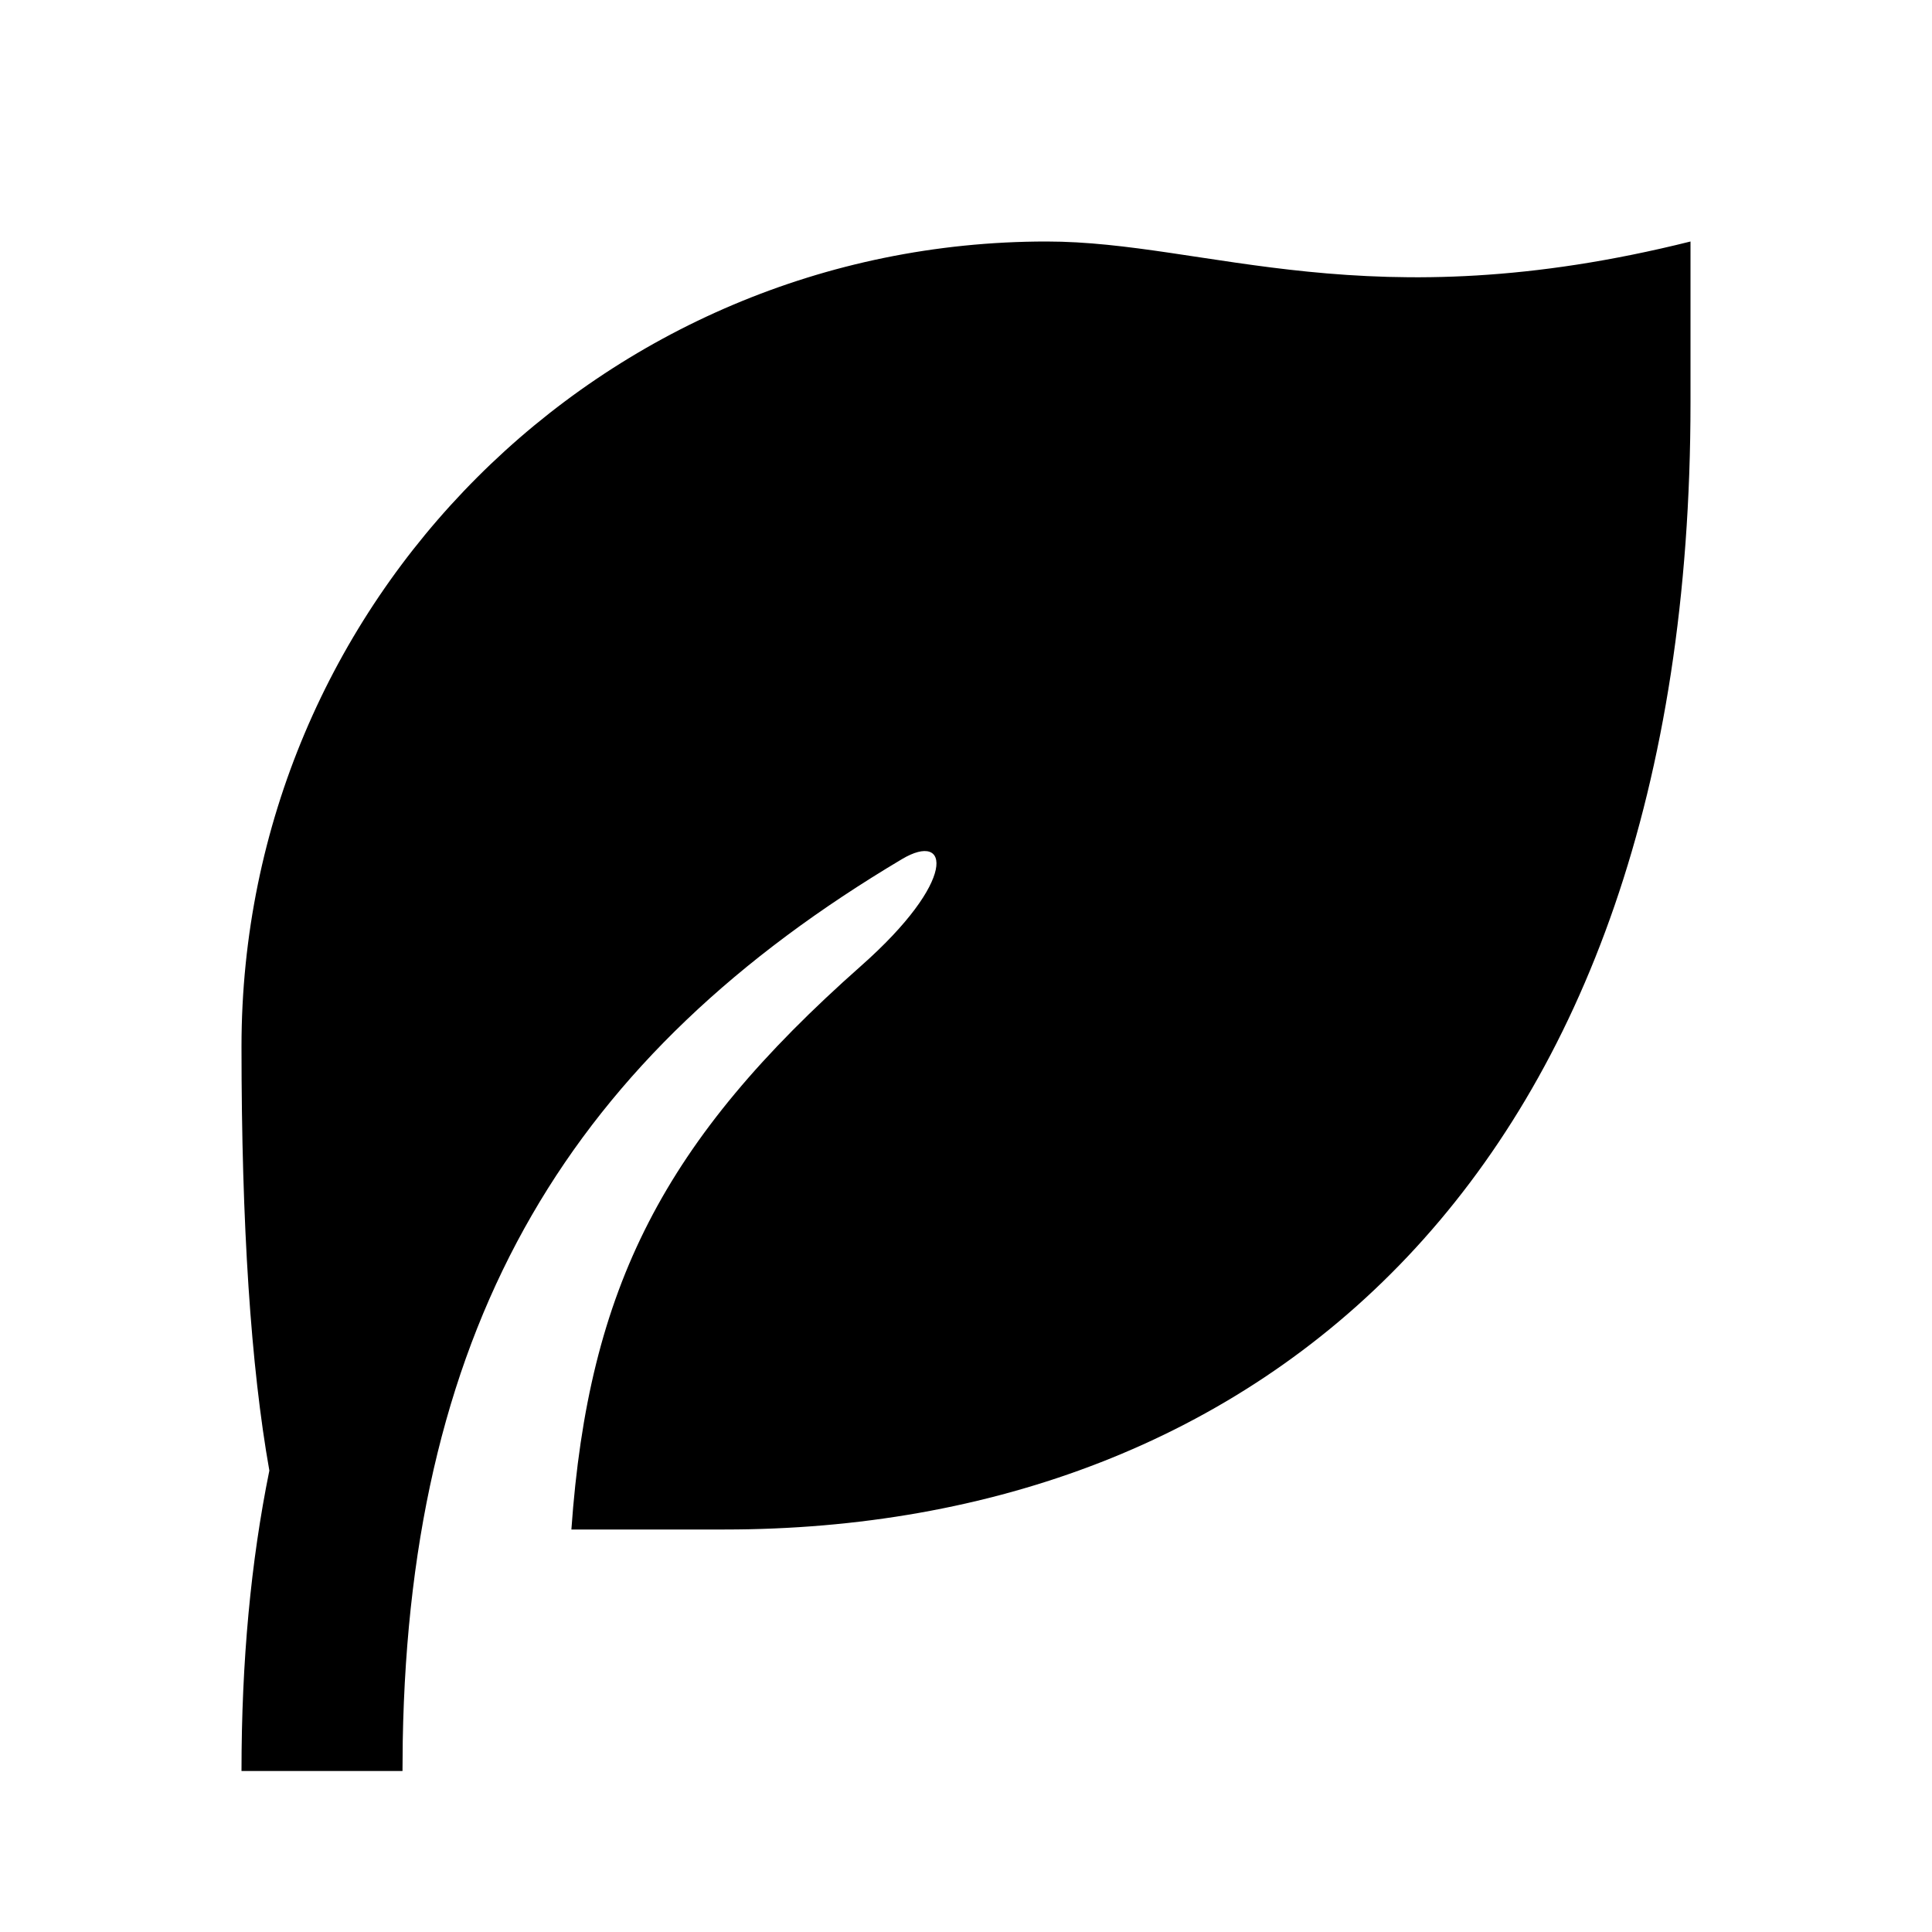
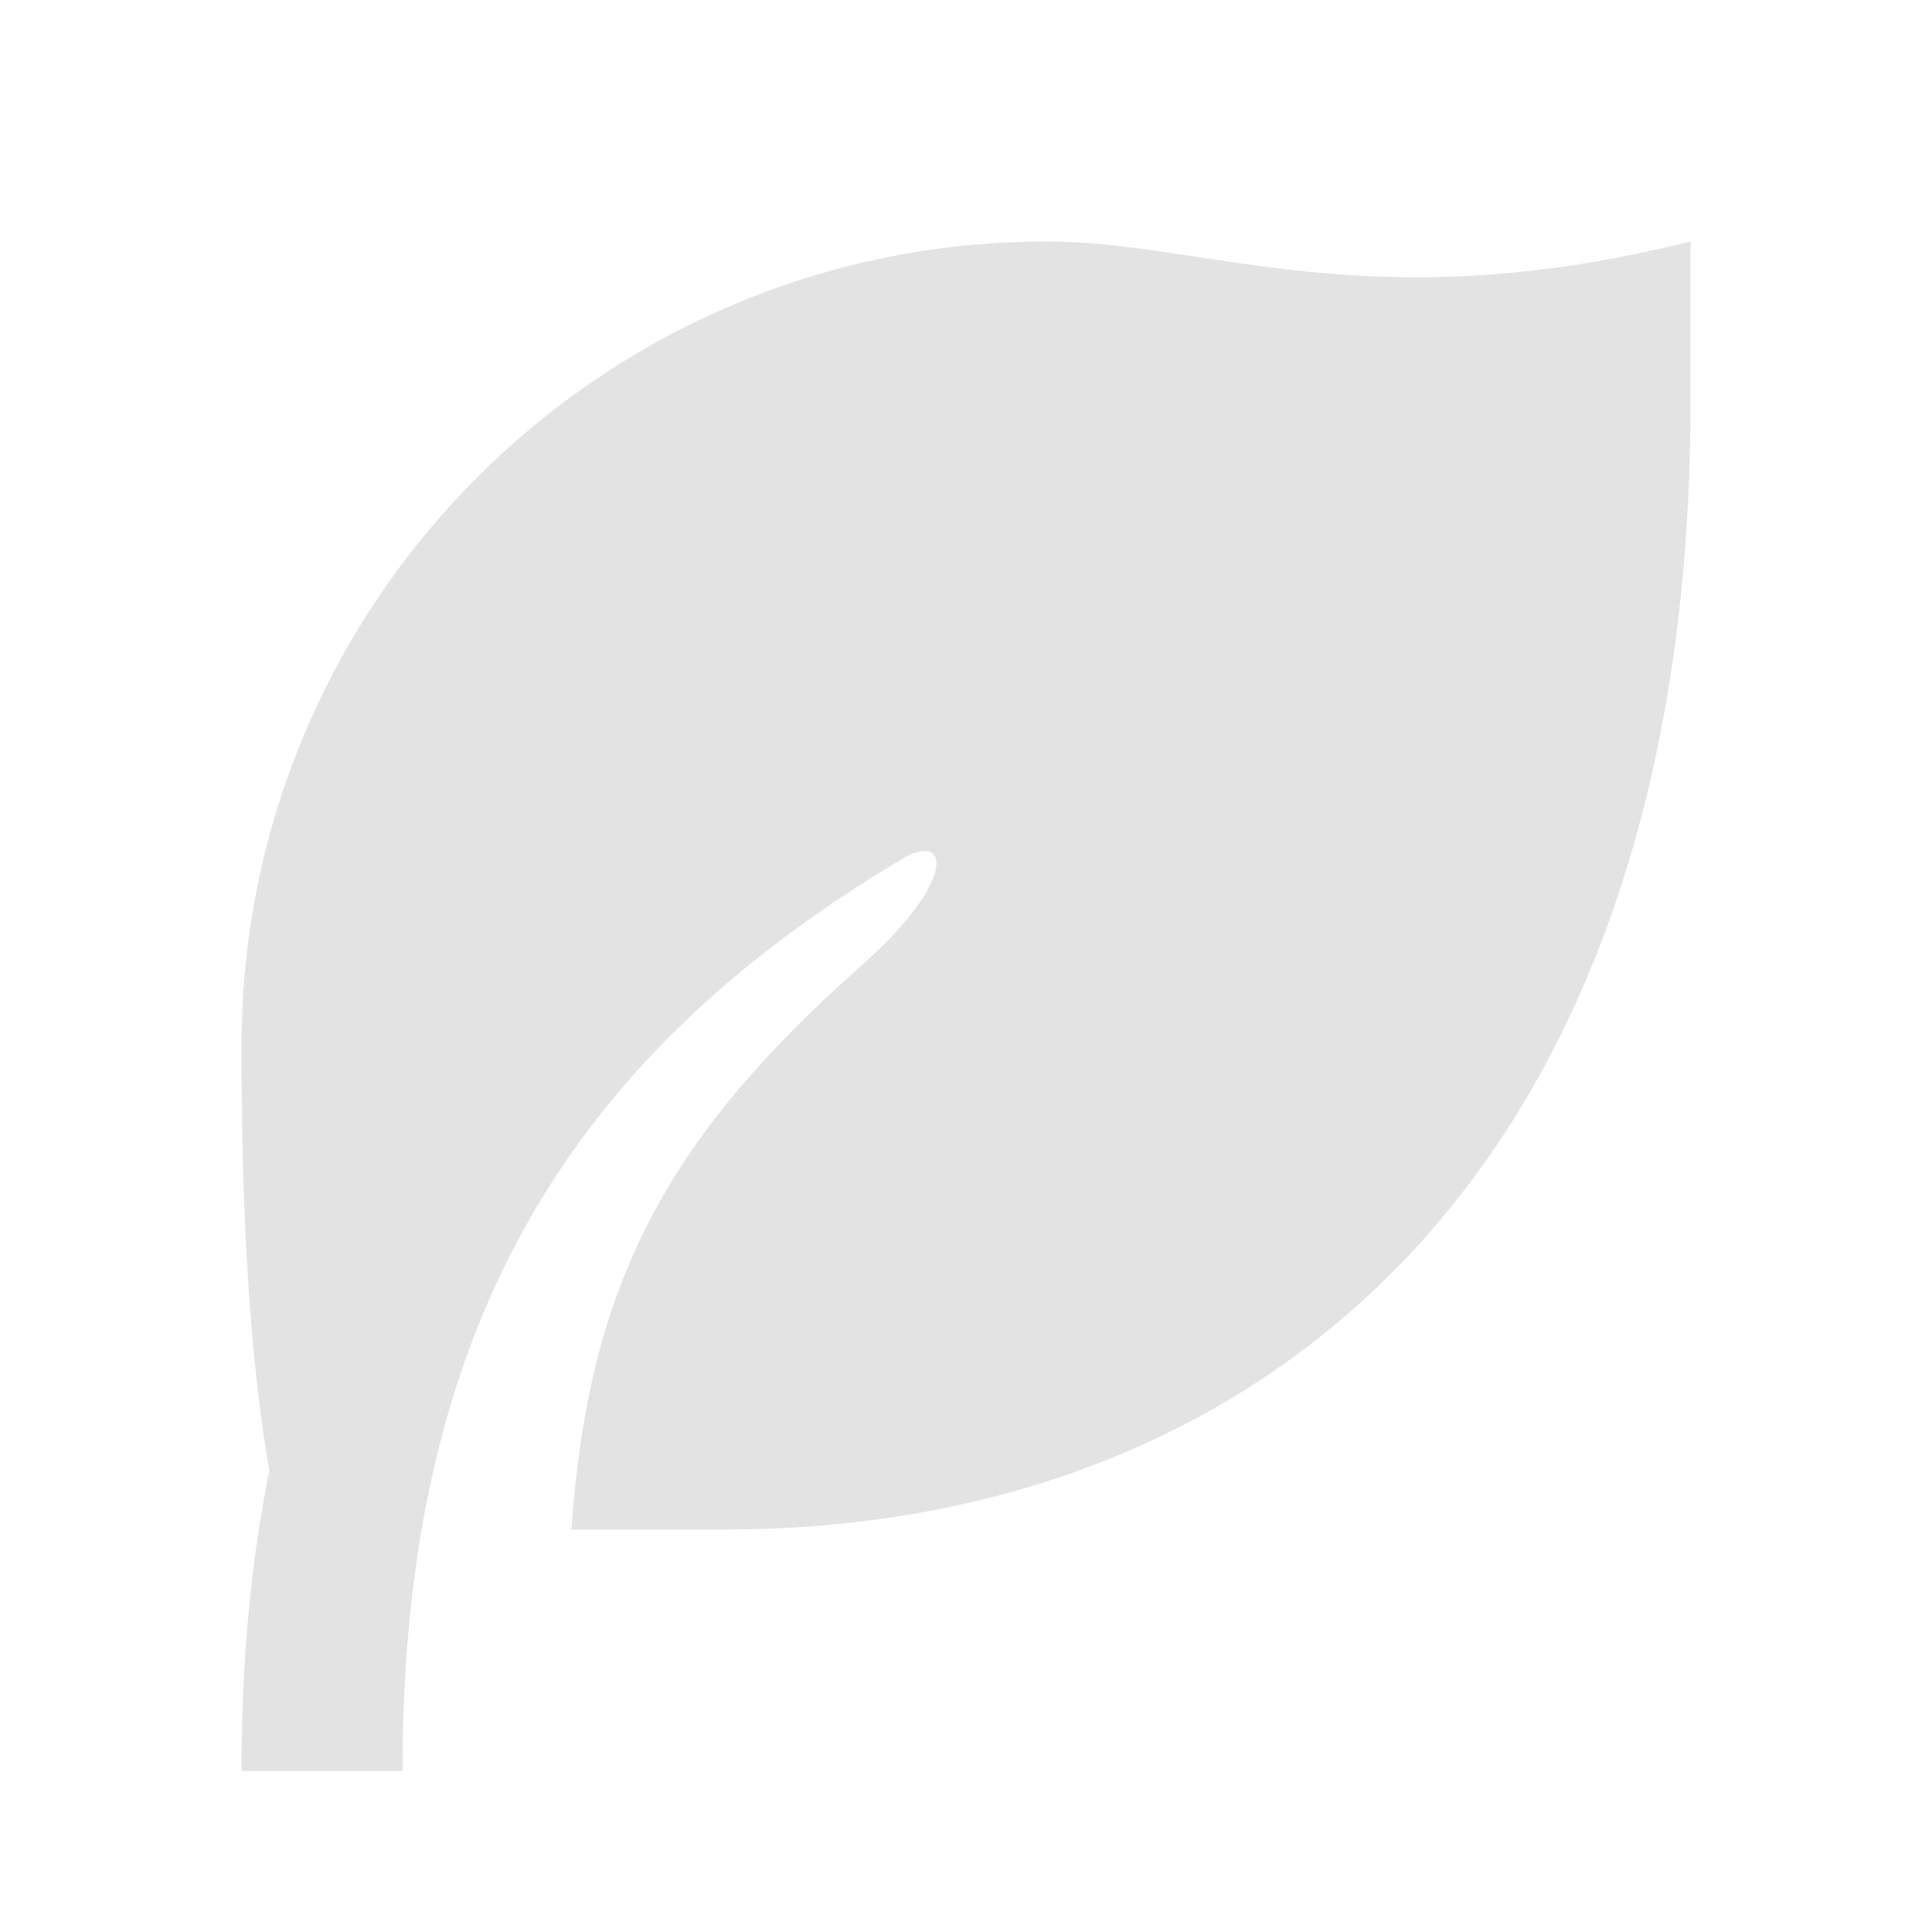
<svg xmlns="http://www.w3.org/2000/svg" viewBox="0 0 24 24" width="120" height="120">
  <path fill="none" d="M0 0H24V24H0z" />
-   <path d="M21 3v2c0 9.627-5.373 14-12 14H7.098c.212-3.012 1.15-4.835 3.598-7.001 1.204-1.065 1.102-1.68.509-1.327-4.084 2.43-6.112 5.714-6.202 10.958L5 22H3c0-1.363.116-2.6.346-3.732C3.116 16.974 3 15.218 3 13 3 7.477 7.477 3 13 3c2 0 4 1 8 0z" />
+   <path fill="#e3e3e3" d="M21 3v2c0 9.627-5.373 14-12 14H7.098c.212-3.012 1.15-4.835 3.598-7.001 1.204-1.065 1.102-1.68.509-1.327-4.084 2.43-6.112 5.714-6.202 10.958L5 22H3c0-1.363.116-2.6.346-3.732C3.116 16.974 3 15.218 3 13 3 7.477 7.477 3 13 3c2 0 4 1 8 0z" />
</svg>
